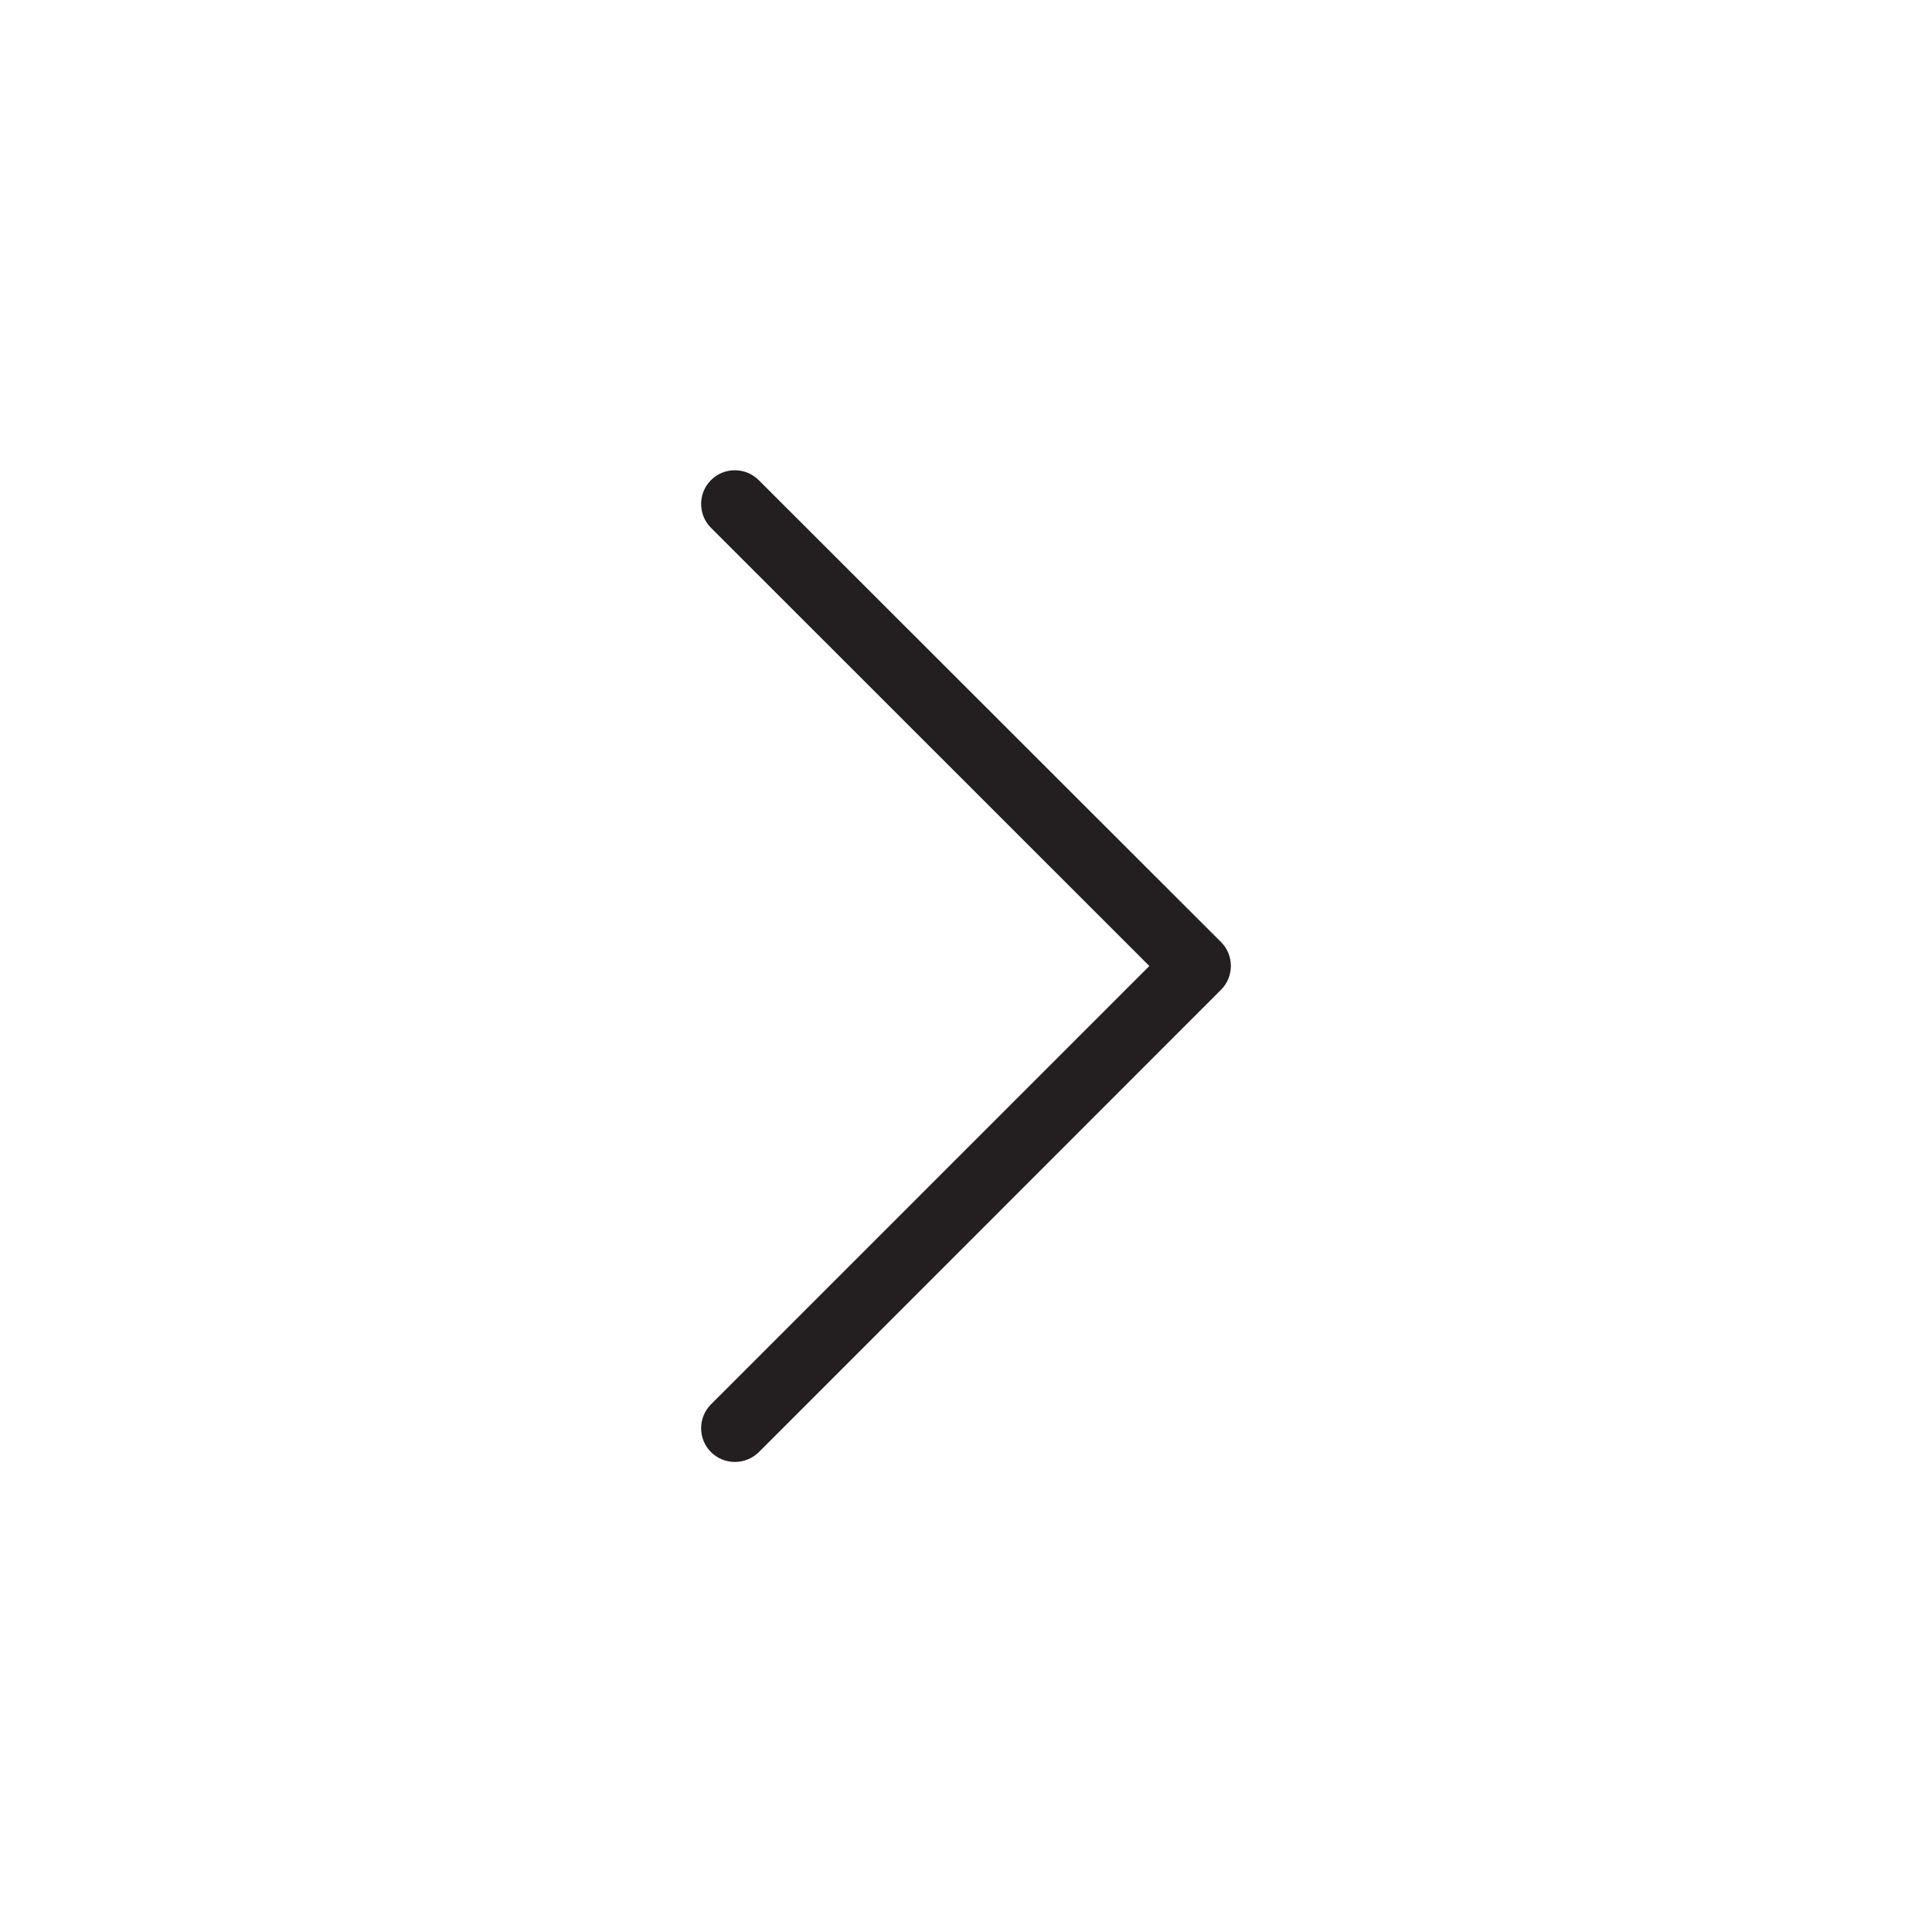
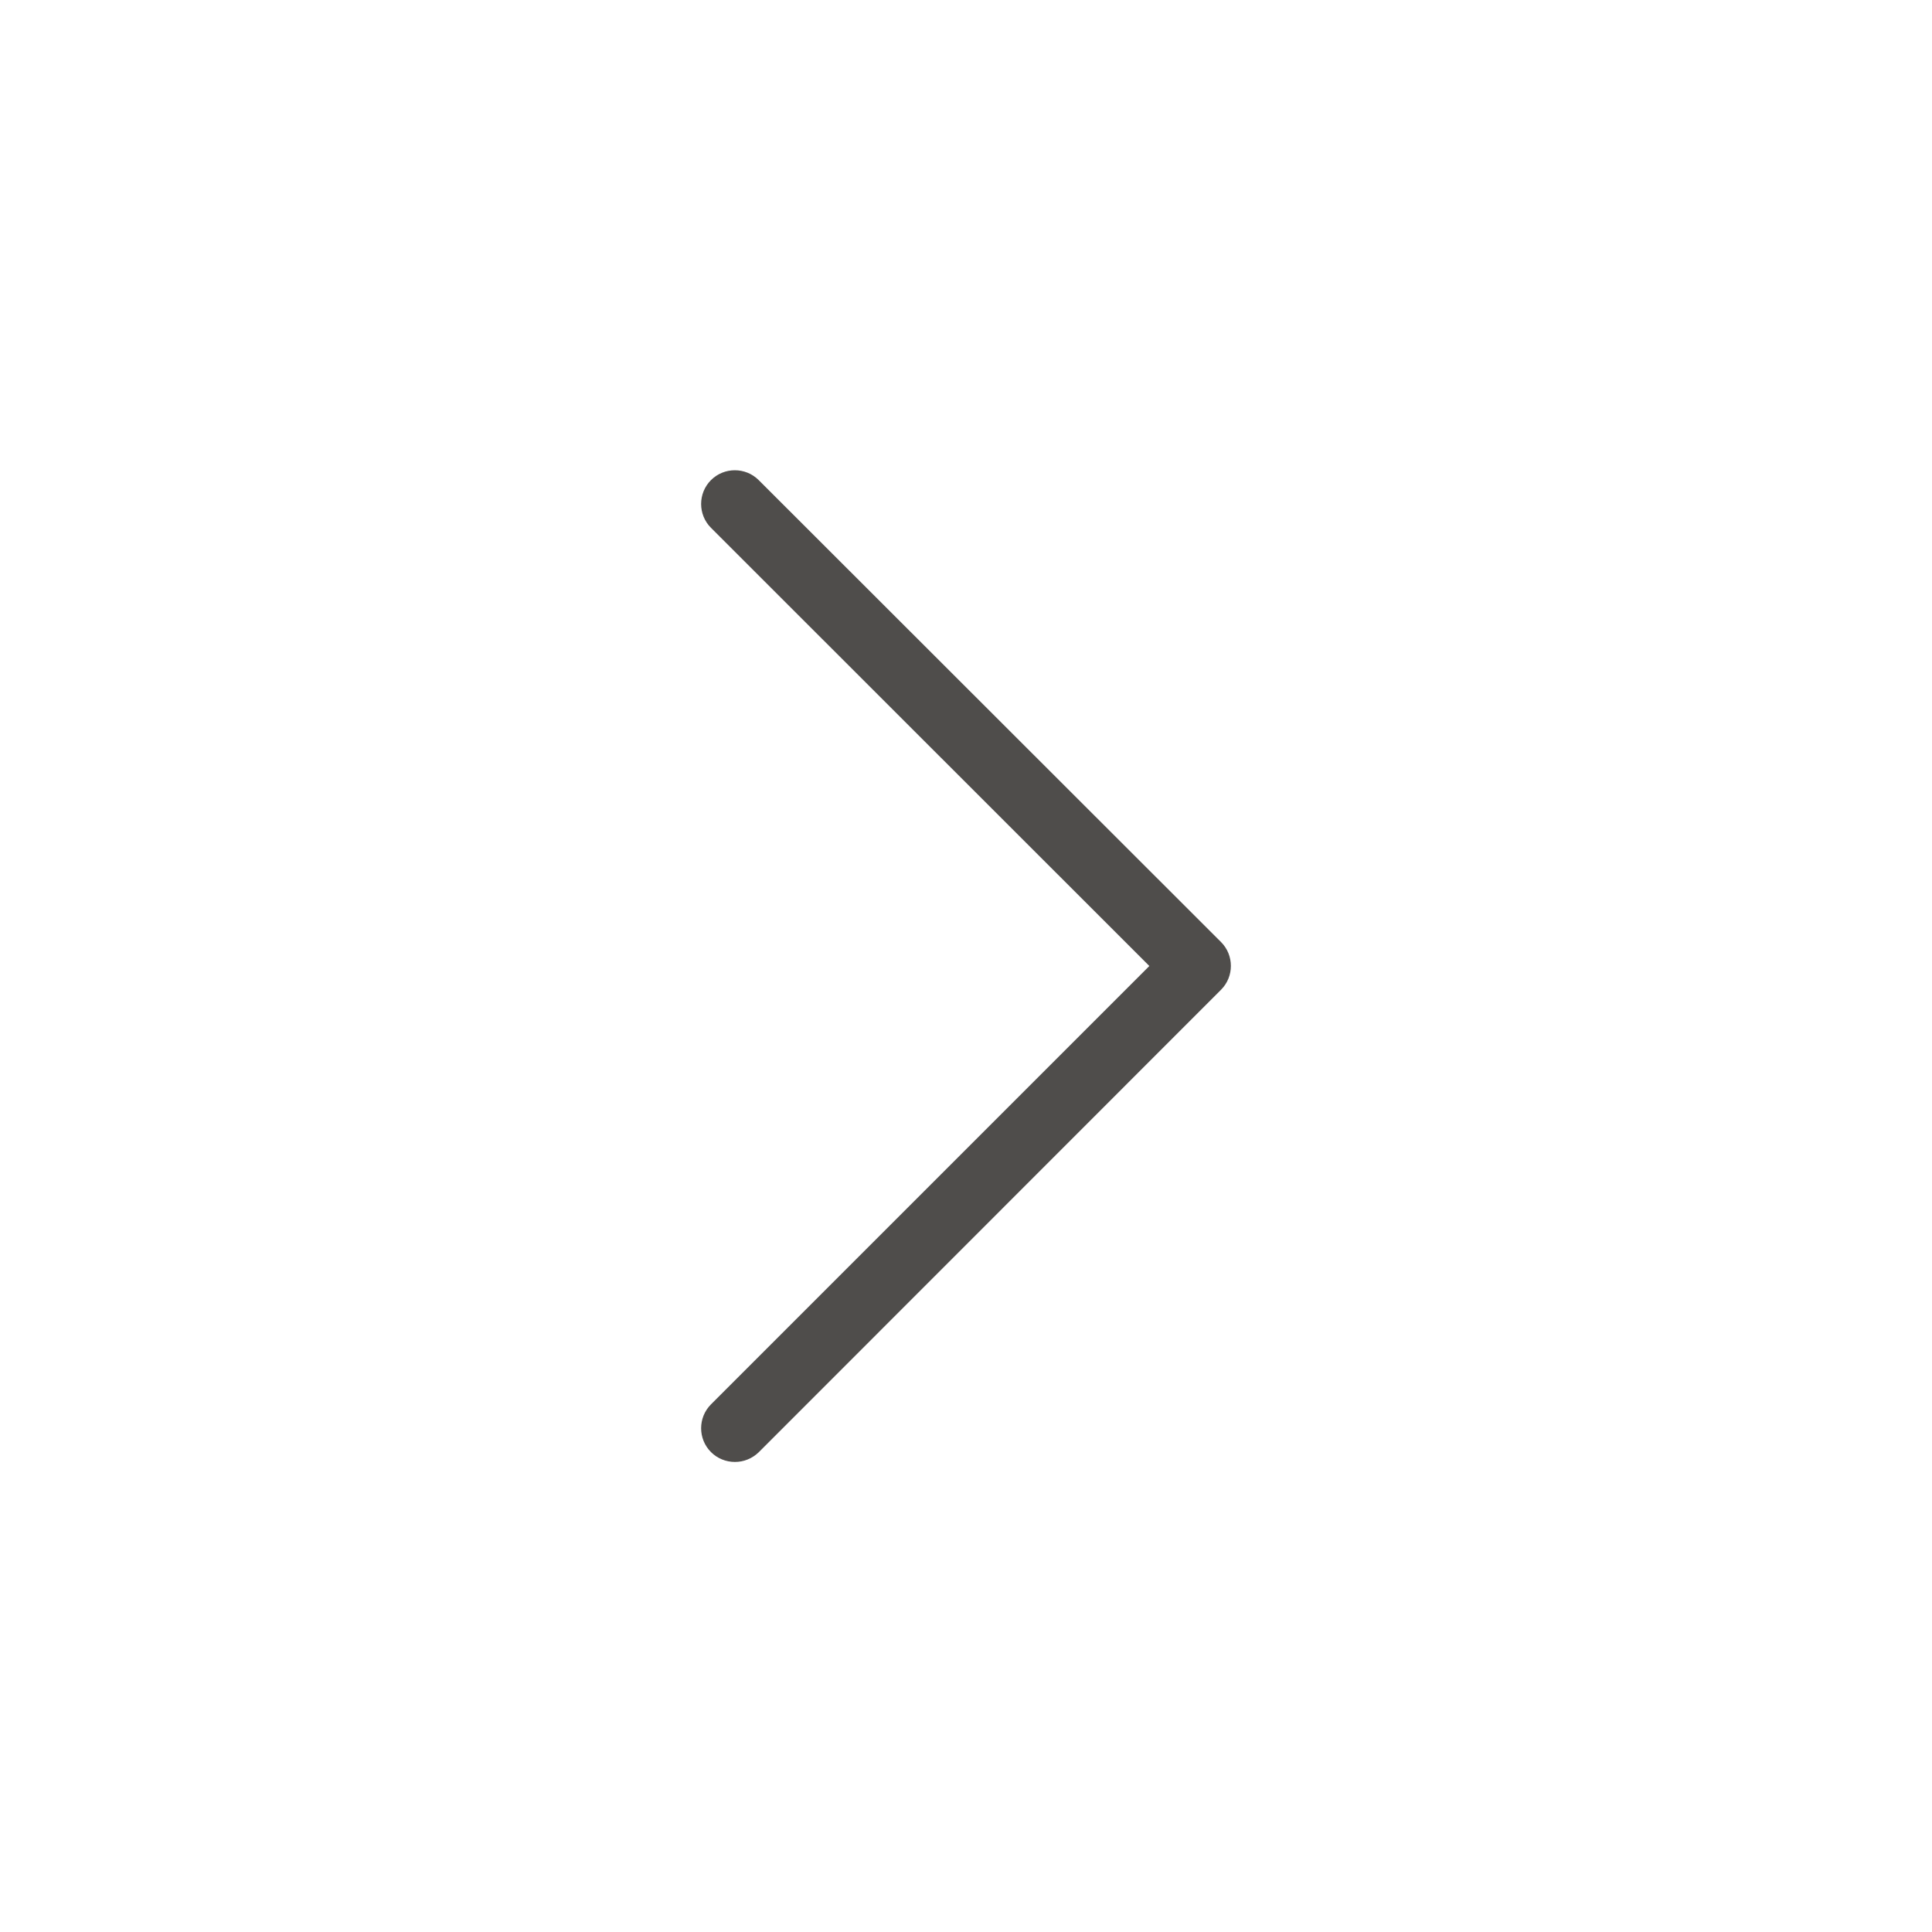
- <svg xmlns="http://www.w3.org/2000/svg" version="1.1" x="0px" y="0px" viewBox="0 0 1000 1000" style="enable-background:new 0 0 1000 1000;" xml:space="preserve">
+ <svg xmlns="http://www.w3.org/2000/svg" version="1.1" id="图层_1" x="0px" y="0px" viewBox="0 0 1000 1000" style="enable-background:new 0 0 1000 1000;" xml:space="preserve">
  <style type="text/css">
- 	.st0{fill:#231F20;}
- 	.st1{fill:none;stroke:#000000;stroke-width:35;stroke-linecap:round;stroke-linejoin:round;stroke-miterlimit:10;}
- 	
- 		.st2{fill:none;stroke:#000000;stroke-width:35;stroke-linecap:round;stroke-linejoin:round;stroke-miterlimit:10;stroke-dasharray:25,61;}
- 	.st3{display:none;}
- 	.st4{display:inline;}
- 	.st5{fill:#EC008C;}
- 	.st6{display:inline;fill:#FFF200;}
+ 	.st0{fill:#4F4D4B;}
+ 	.st1{display:none;}
</style>
  <g id="Layer_4">
</g>
  <g id="Layer_1">
    <g>
      <g>
        <g>
          <g>
            <g>
              <g>
                <g>
                  <g>
                    <g>
                      <g>
                        <g>
                          <g>
                            <g>
                              <g>
                                <g>
                                  <g>
                                    <g>
                                      <g>
                                        <g>
                                          <g>
                                            <g>
                                              <g>
                                                <g>
                                                  <g>
                                                    <g>
                                                      <g>
-                                                         <path class="st0" d="M380.4,756.7c-4.5,0-9-1.7-12.4-5.1c-6.8-6.8-6.8-17.9,0-24.7L594.9,500L368,273.2                             c-6.8-6.8-6.8-17.9,0-24.7c6.8-6.8,17.9-6.8,24.7,0L632,487.6c6.8,6.8,6.8,17.9,0,24.7L392.8,751.6                             C389.3,755,384.9,756.7,380.4,756.7z" />
+                                                         <path class="st0" d="M380.4,756.7c-4.5,0-9-1.7-12.4-5.1c-6.8-6.8-6.8-17.9,0-24.7L594.9,500L368,273.2                             c-6.8-6.8-6.8-17.9,0-24.7s17.9-6.8,24.7,0L632,487.6c6.8,6.8,6.8,17.9,0,24.7L392.8,751.6                             C389.3,755,384.9,756.7,380.4,756.7z" />
                                                      </g>
                                                    </g>
                                                  </g>
                                                </g>
                                              </g>
                                            </g>
                                          </g>
                                        </g>
                                      </g>
                                    </g>
                                  </g>
                                </g>
                              </g>
                            </g>
                          </g>
                        </g>
                      </g>
                    </g>
                  </g>
                </g>
              </g>
            </g>
          </g>
        </g>
      </g>
    </g>
  </g>
-   <g id="Layer_2" class="st3">
+   <g id="Layer_2" class="st1">
</g>
</svg>
